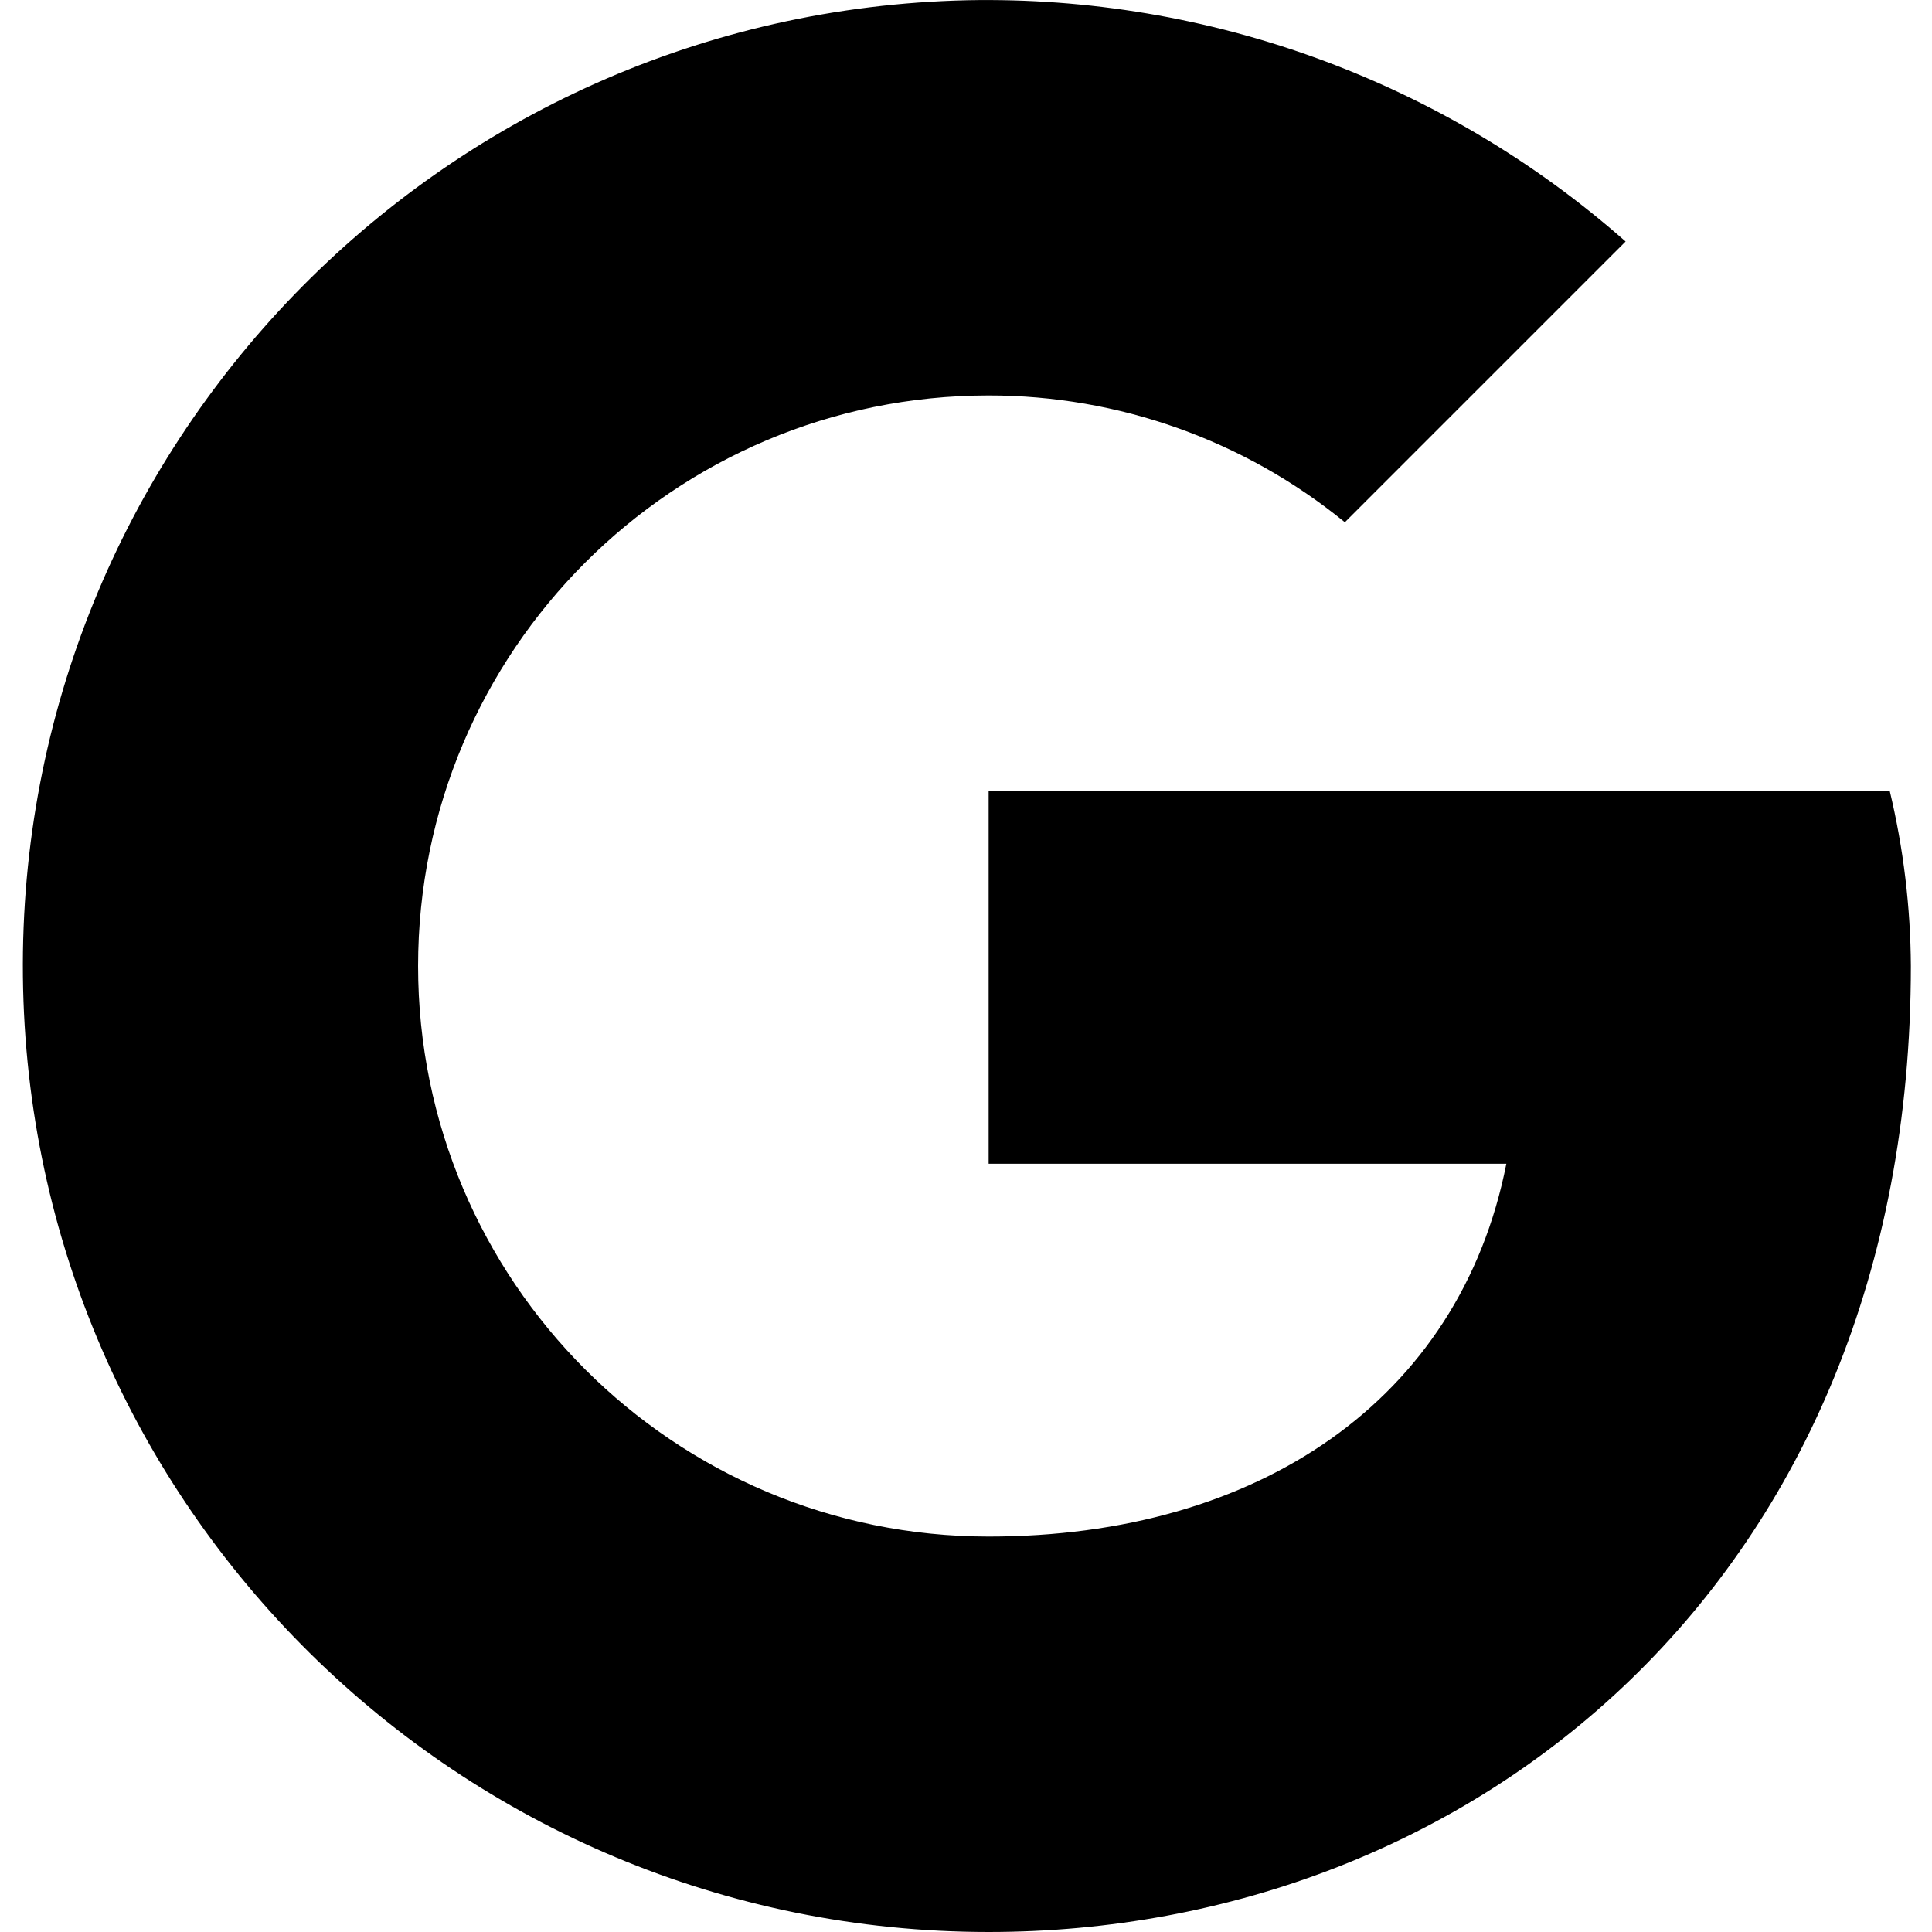
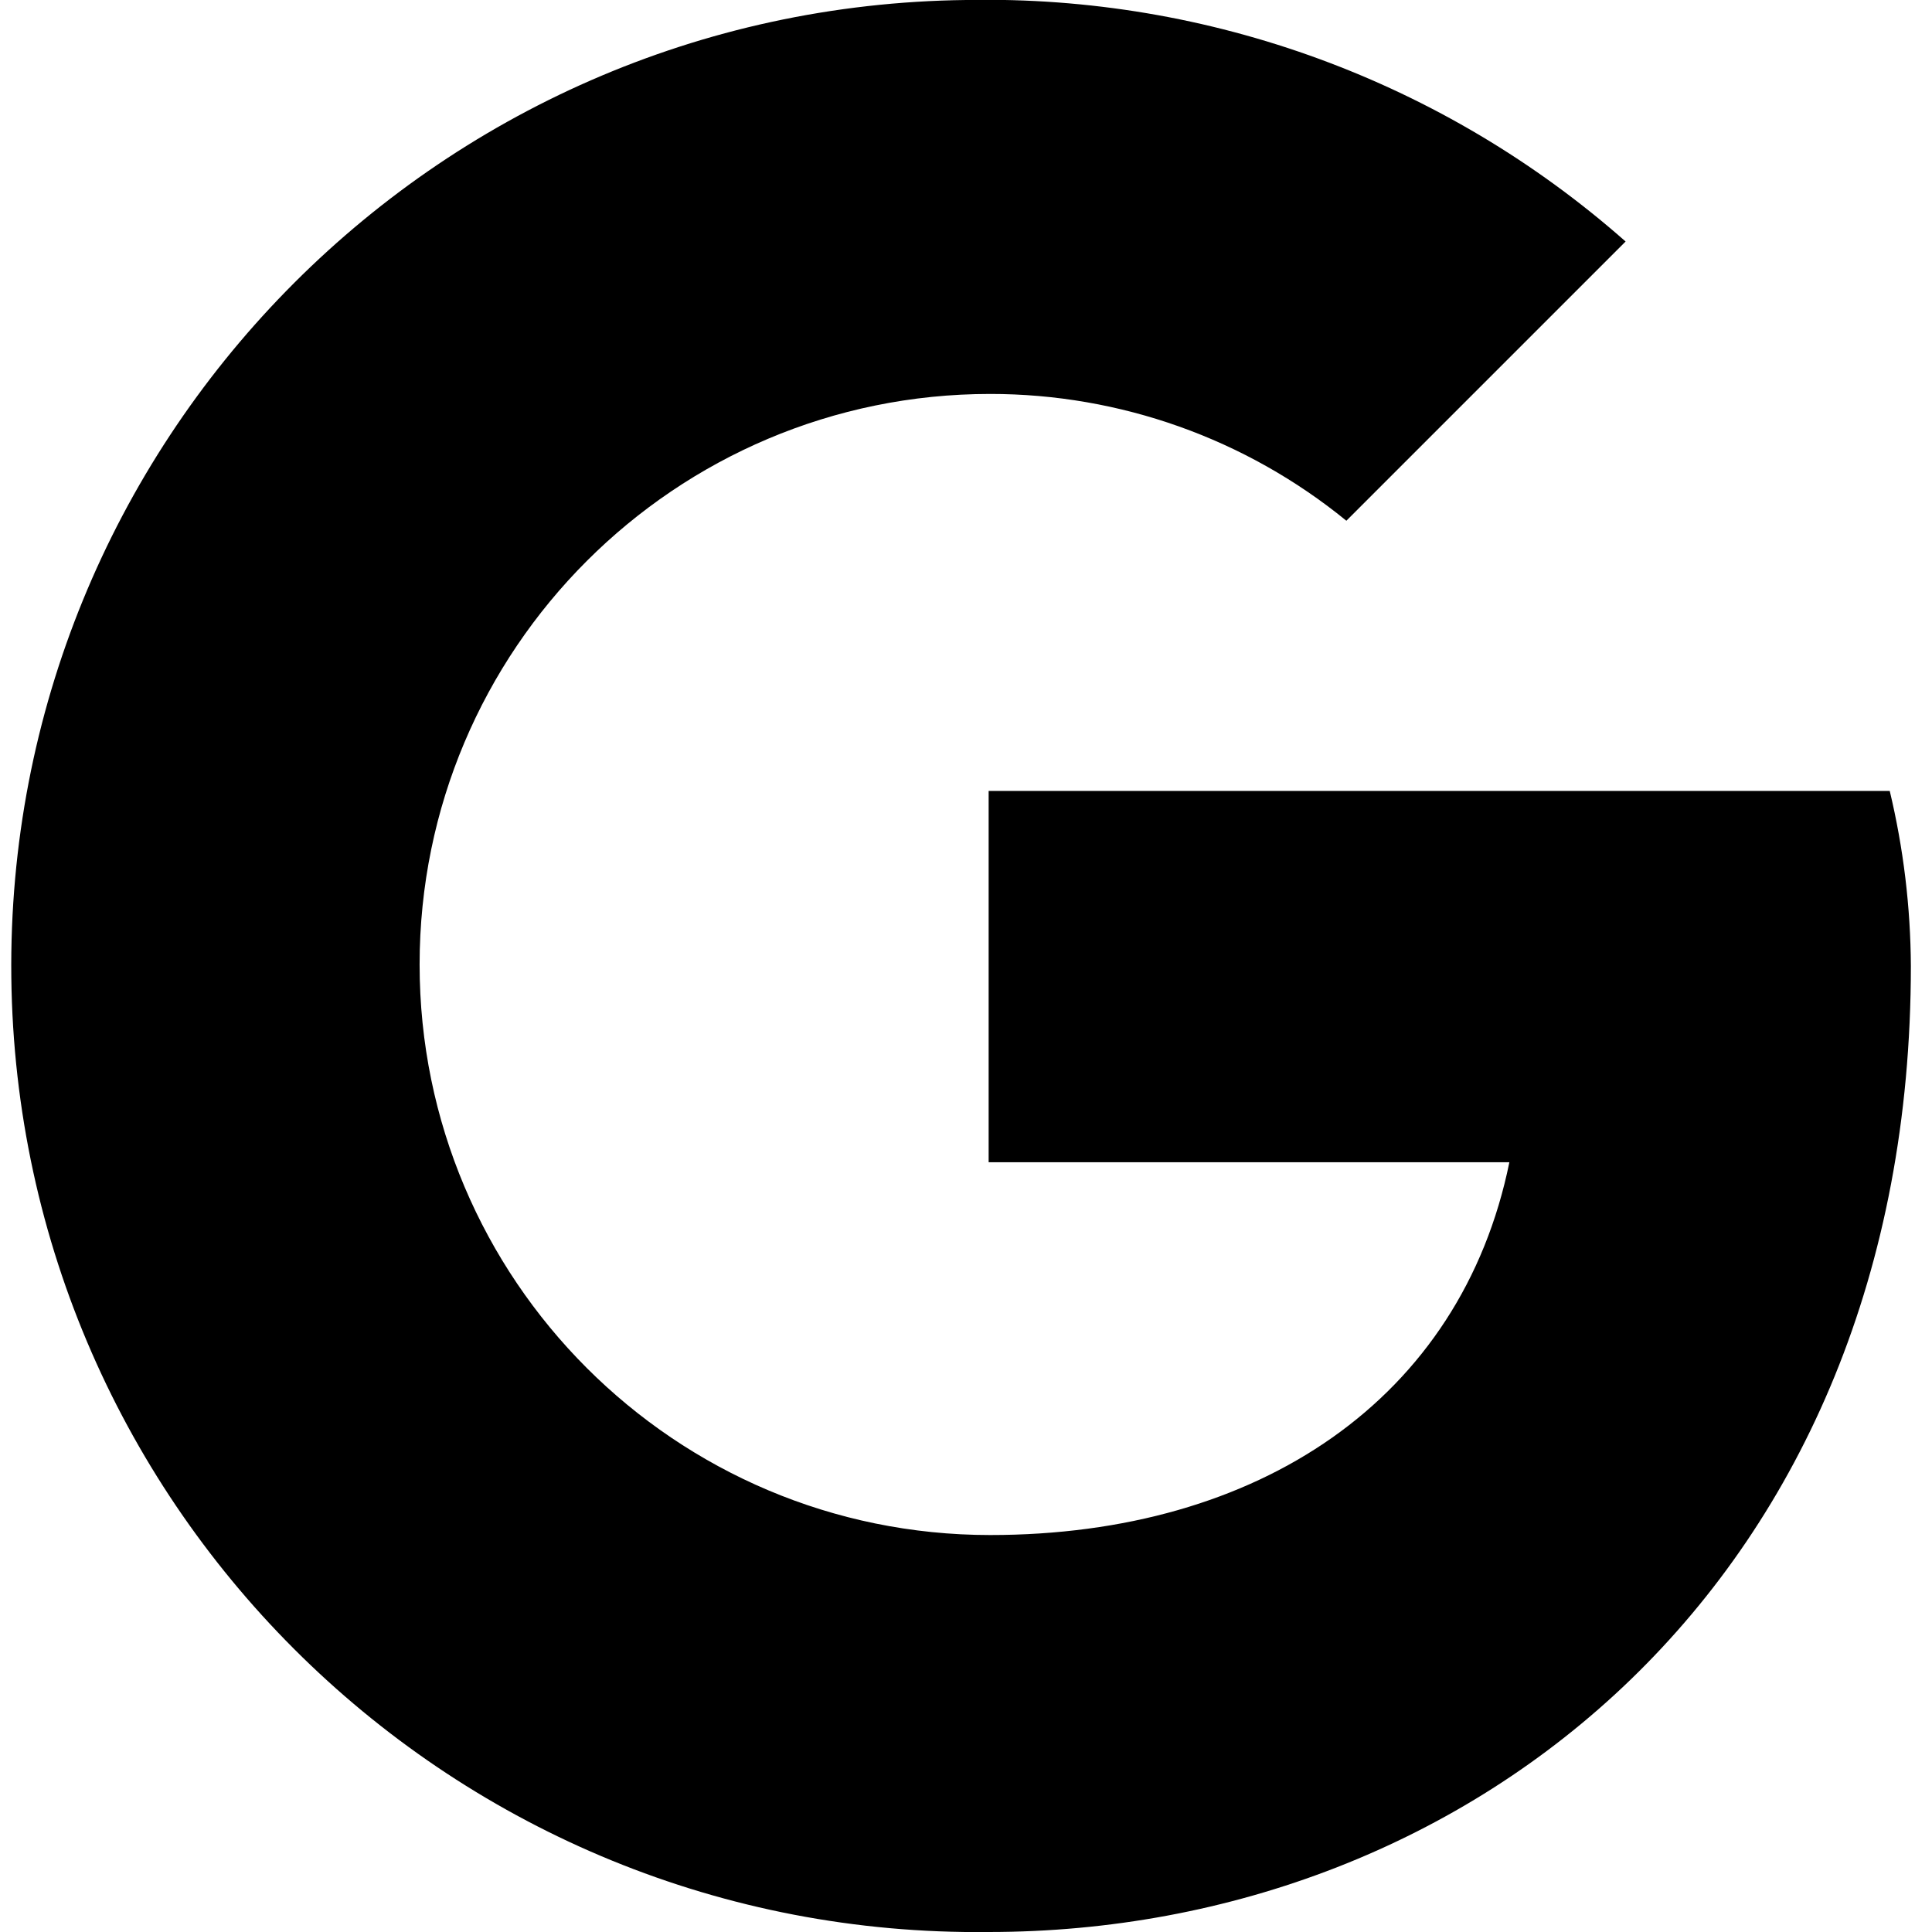
- <svg xmlns="http://www.w3.org/2000/svg" width="32" height="32" viewBox="0 0 1.28 1.28" version="1.1">
-   <path fill="#000" d="M 0.641,1.5625e-4 A 0.64,0.64 0 0 0 0.655,1.28 C 0.975,1.28 1.266,1.047 1.266,0.64 A 0.51,0.51 0 0 0 1.252,0.524 H 0.655 v 0.247 h 0.343 C 0.967,0.928 0.833,1.018 0.655,1.018 a 0.378,0.378 0 0 1 0,-0.756 0.373,0.373 0 0 1 0.236,0.084 L 1.077,0.16 A 0.64,0.64 0 0 0 0.641,1.5625e-4 Z" />
+ <svg xmlns="http://www.w3.org/2000/svg" width="32" height="32" viewBox="0 0 1.28 1.28">
+   <path d="M.64 0a.64.64 0 0 0 .015 1.28c.32 0 .611-.233.611-.64a.51.51 0 0 0-.014-.116H.655V.77H1c-.032.157-.166.247-.344.247a.378.378 0 0 1 0-.756.373.373 0 0 1 .236.084L1.077.16A.64.64 0 0 0 .641 0Z" />
</svg>
